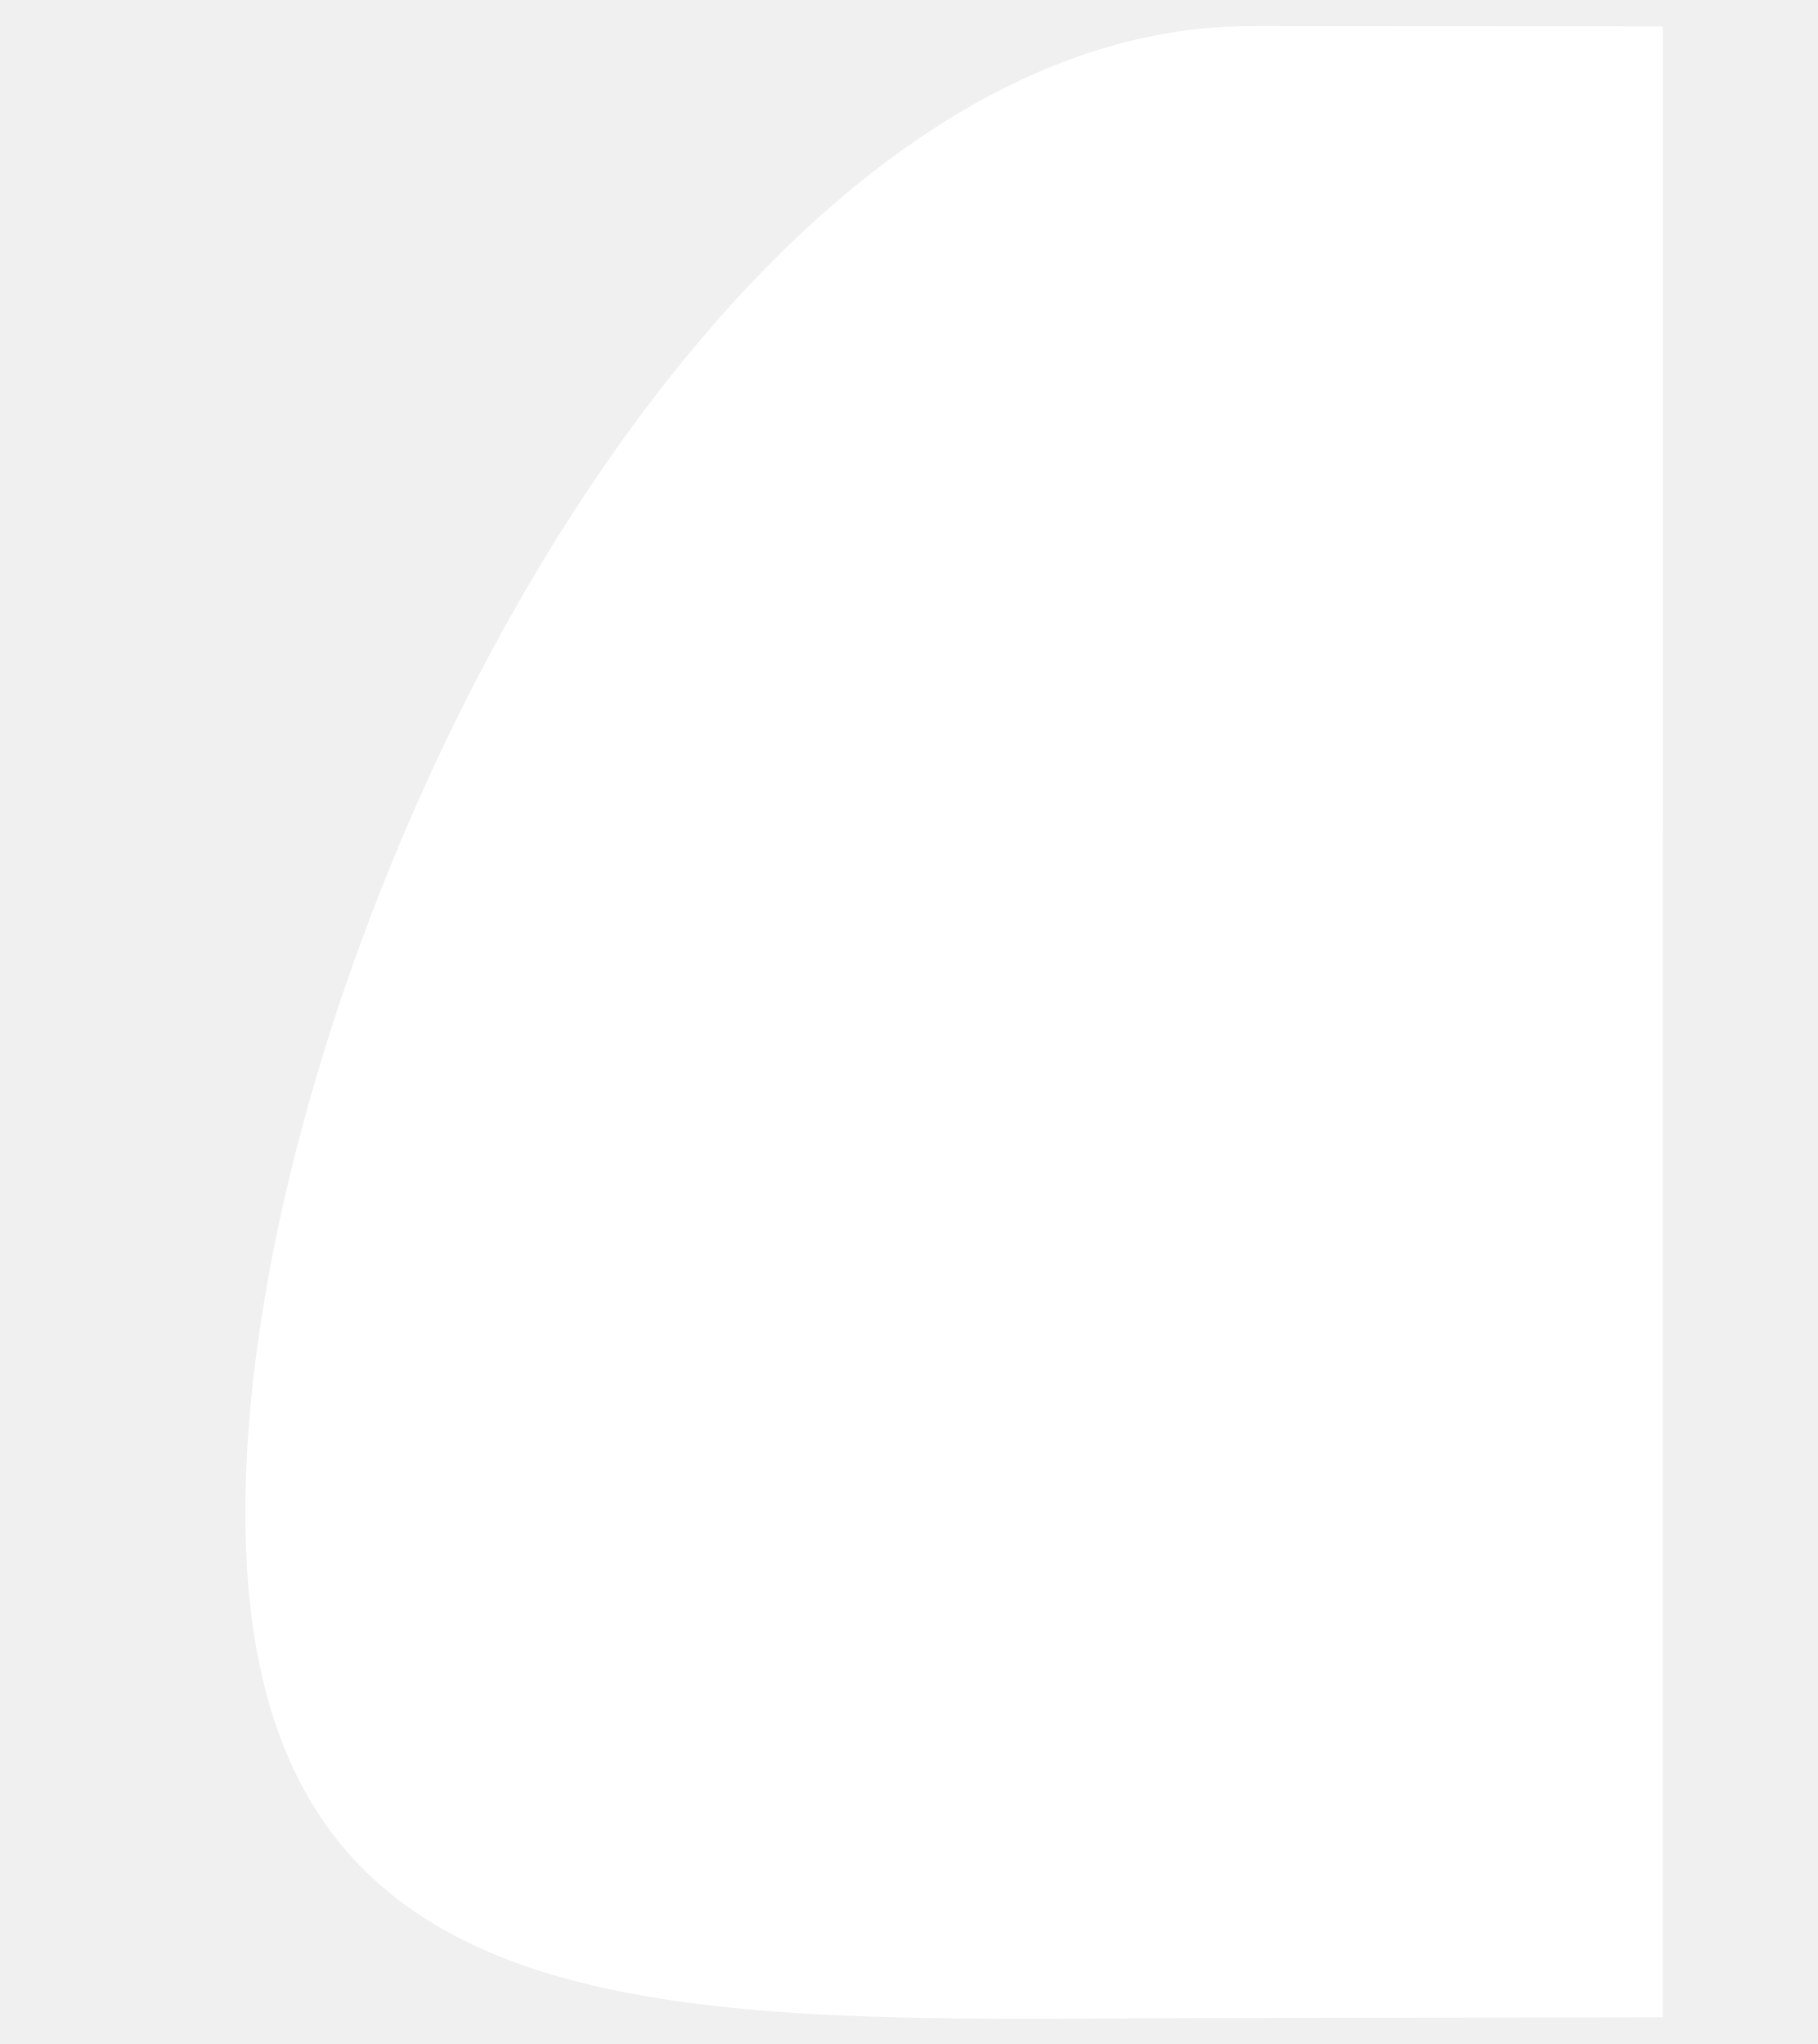
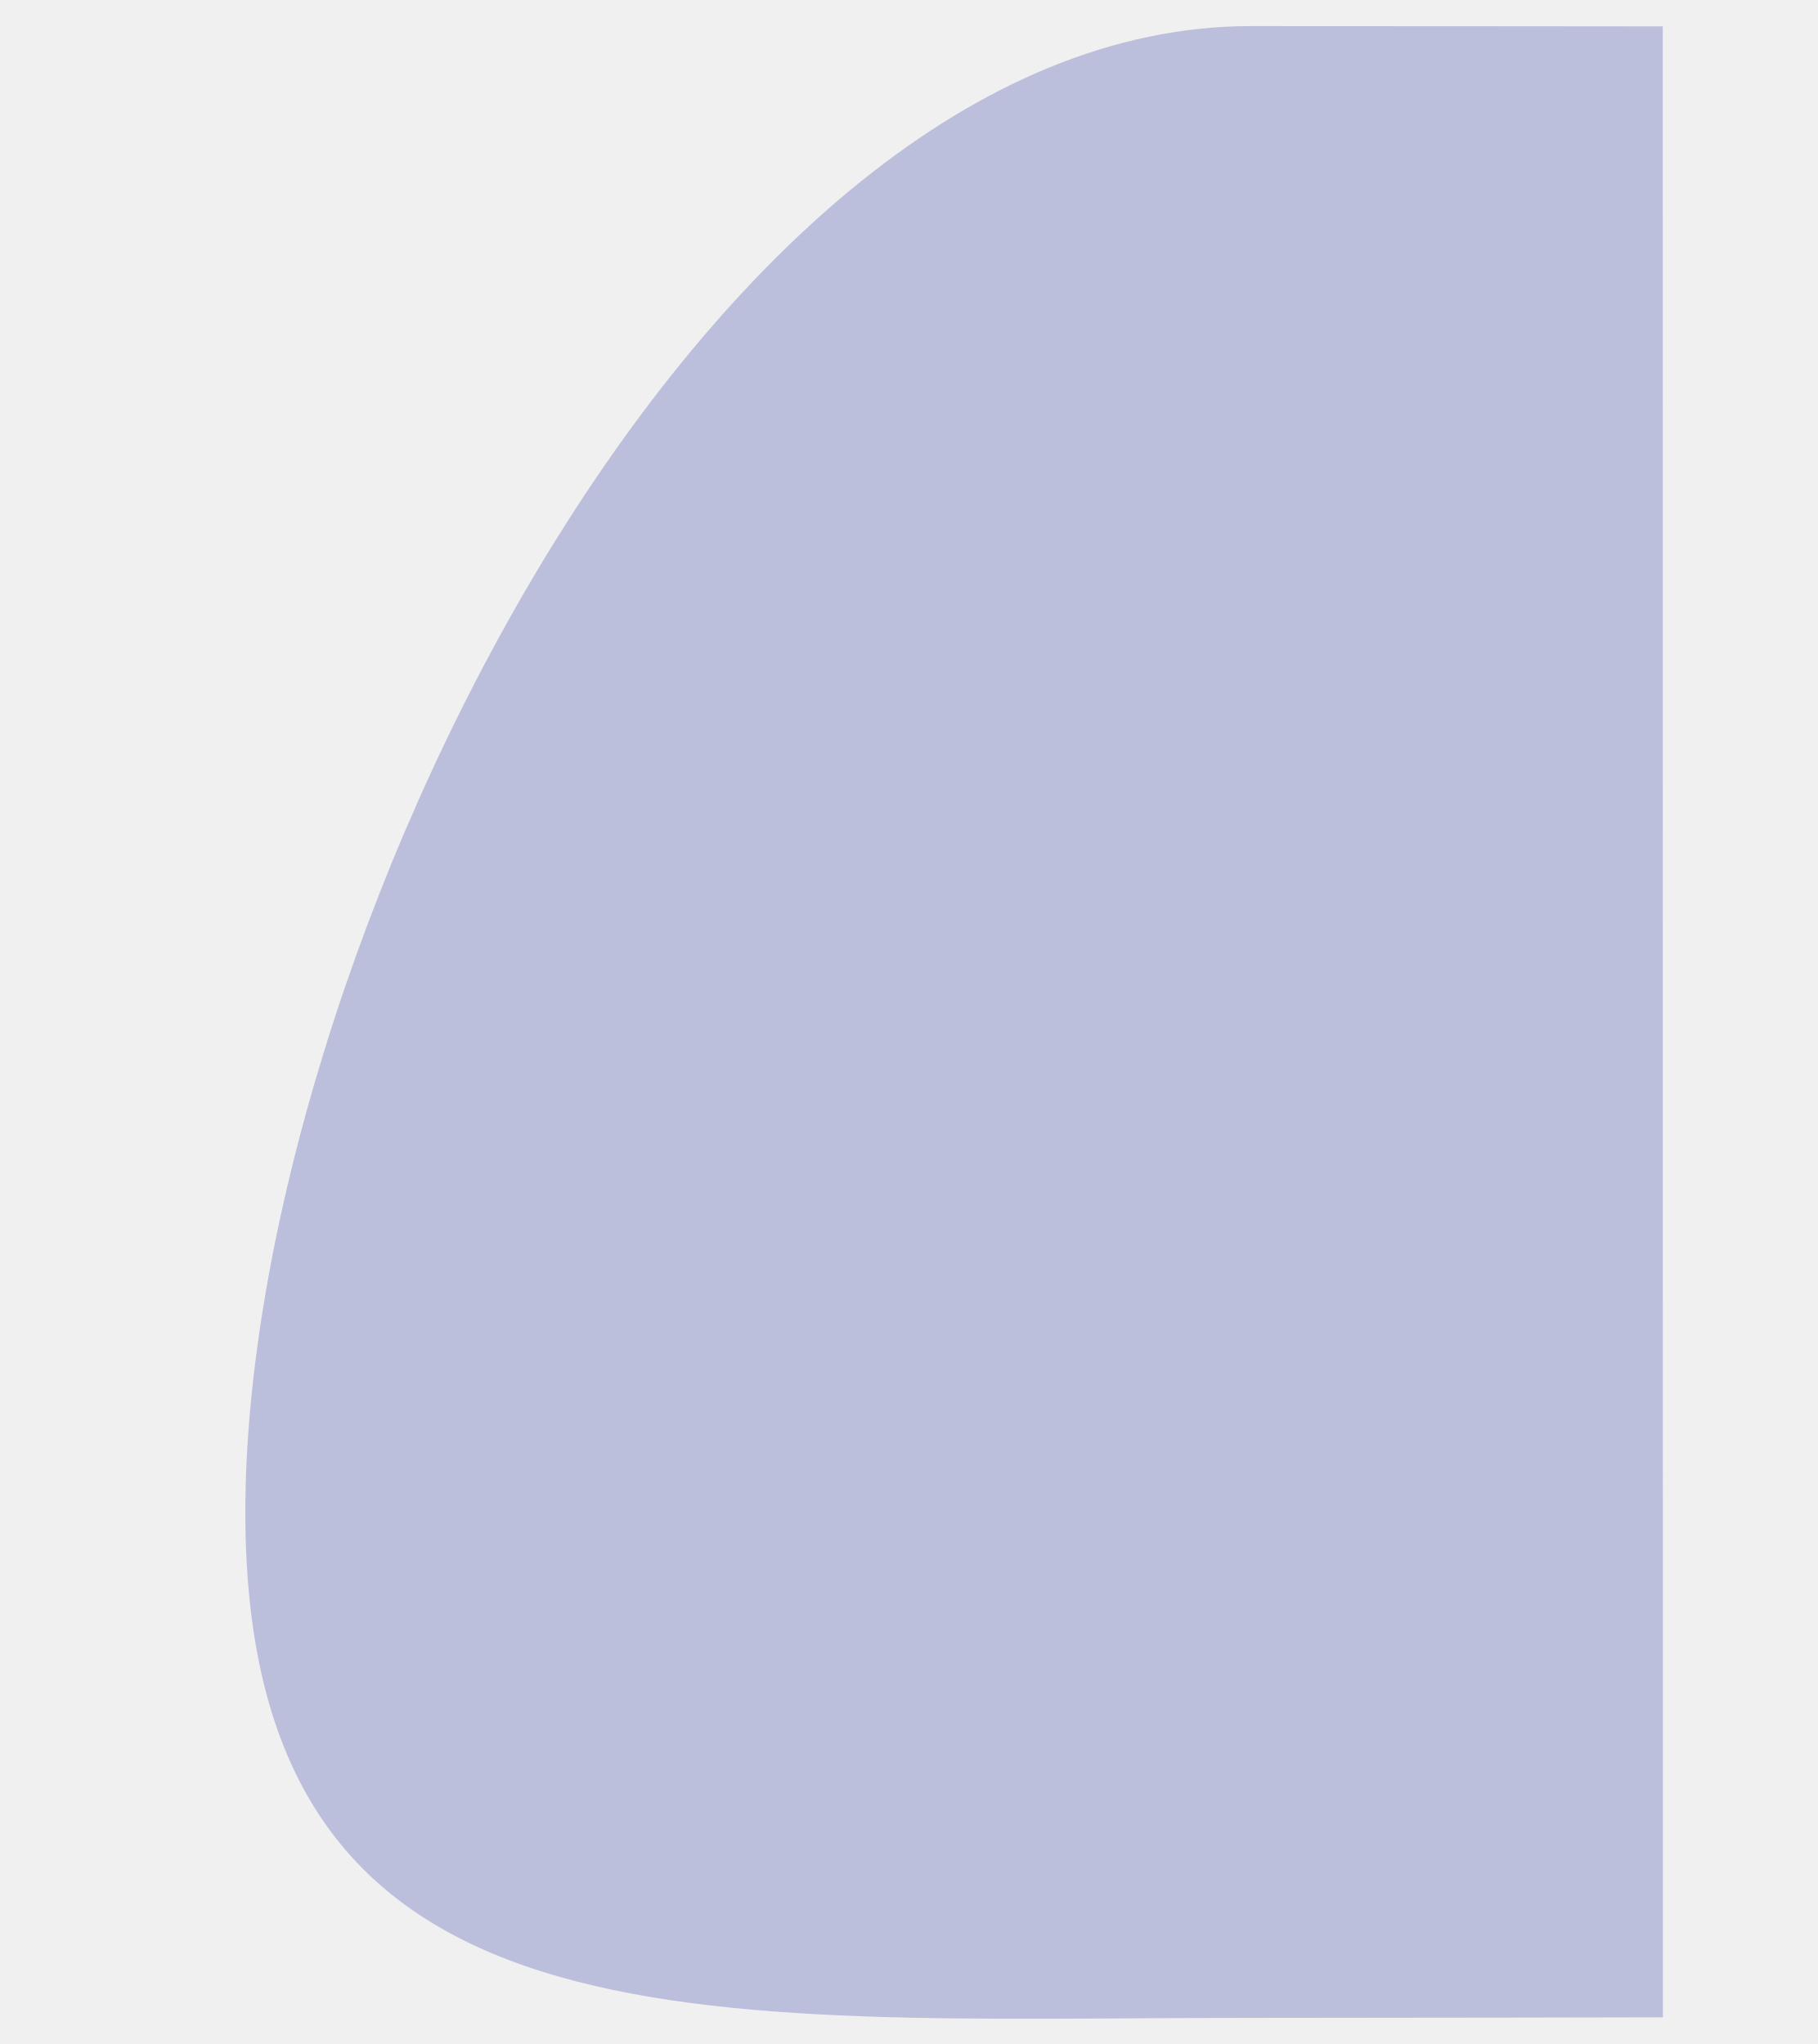
<svg xmlns="http://www.w3.org/2000/svg" id="logo2012.fw-%u30DA%u30FC%u30B8%201" viewBox="0 5 80 90" style="background-color:#ffffff00" version="1.1">
  <g id="logo">
-     <path id="mark" d="M 73.2 93.825 C 73.2 93.825 61.523 93.85 55.05 93.85 C 30.832 93.85 10.8 95.818 10.8 71.6 C 10.8 47.382 30.832 6.15 55.05 6.15 C 61.523 6.15 73.194 6.162 73.194 6.162 " fill="#ffffff" />
+     <path id="mark" d="M 73.2 93.825 C 73.2 93.825 61.523 93.85 55.05 93.85 C 30.832 93.85 10.8 95.818 10.8 71.6 C 10.8 47.382 30.832 6.15 55.05 6.15 C 61.523 6.15 73.194 6.162 73.194 6.162 " fill="#bbbfdc" />
  </g>
</svg>
